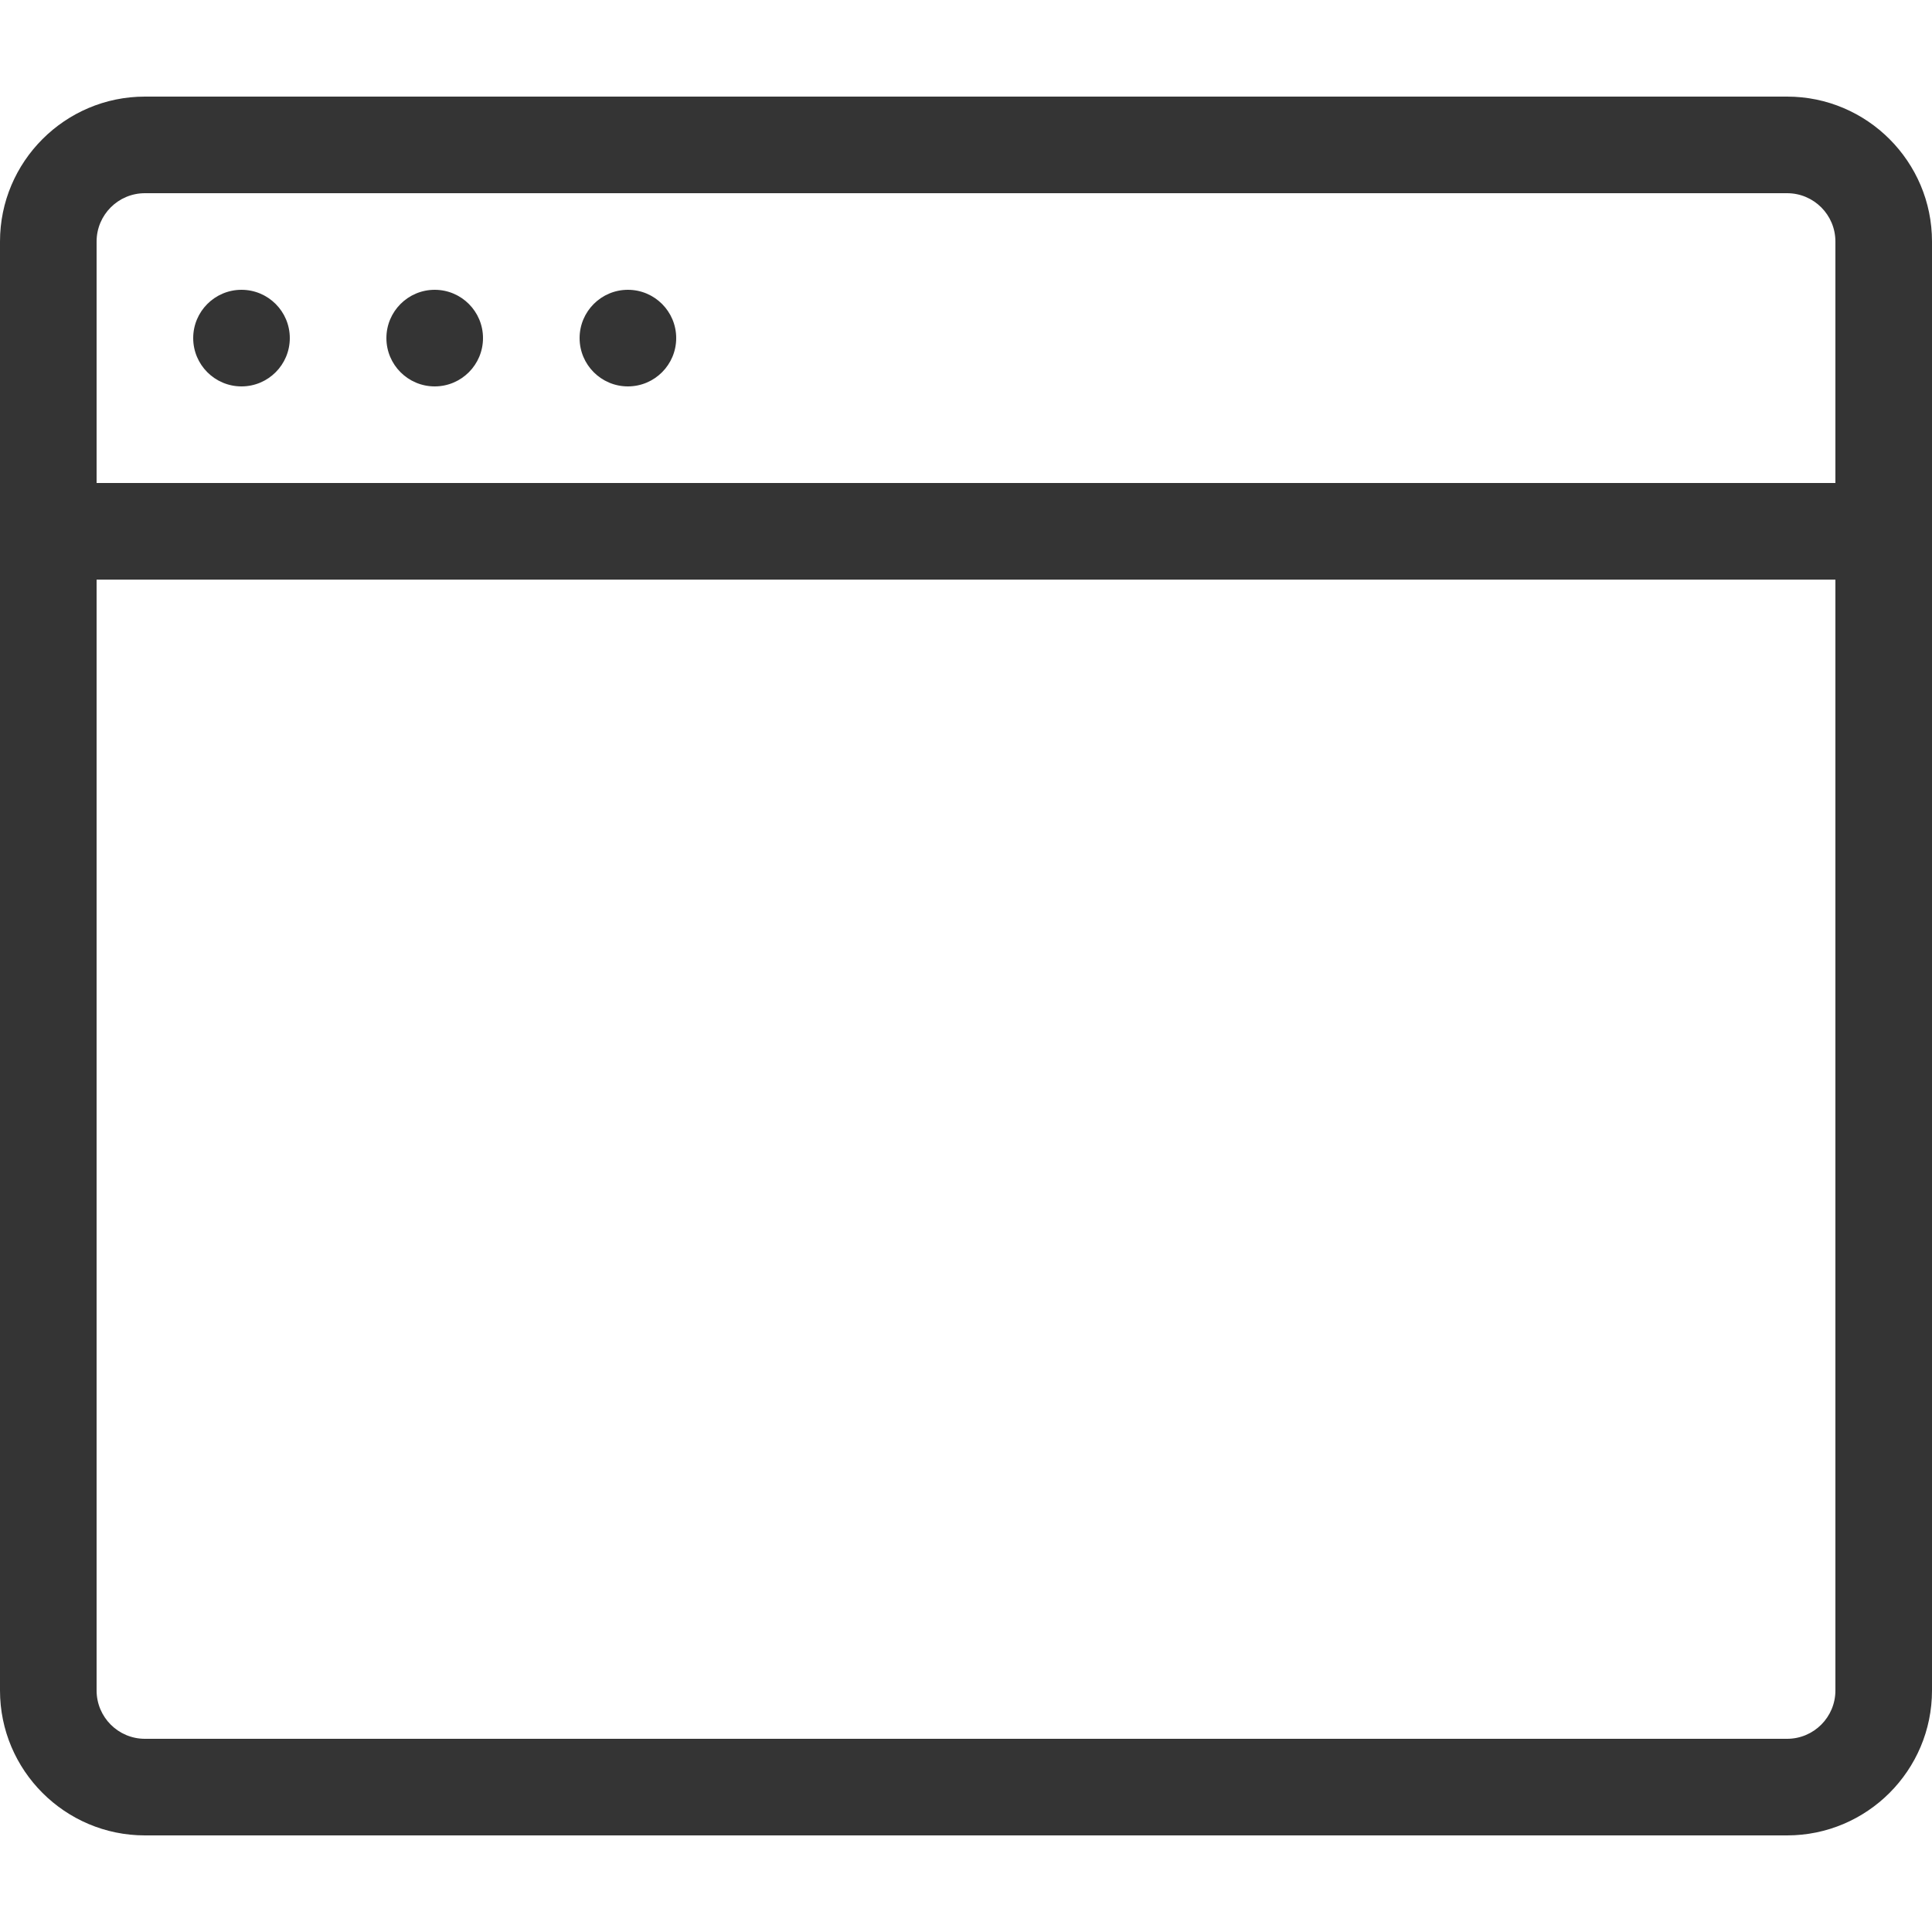
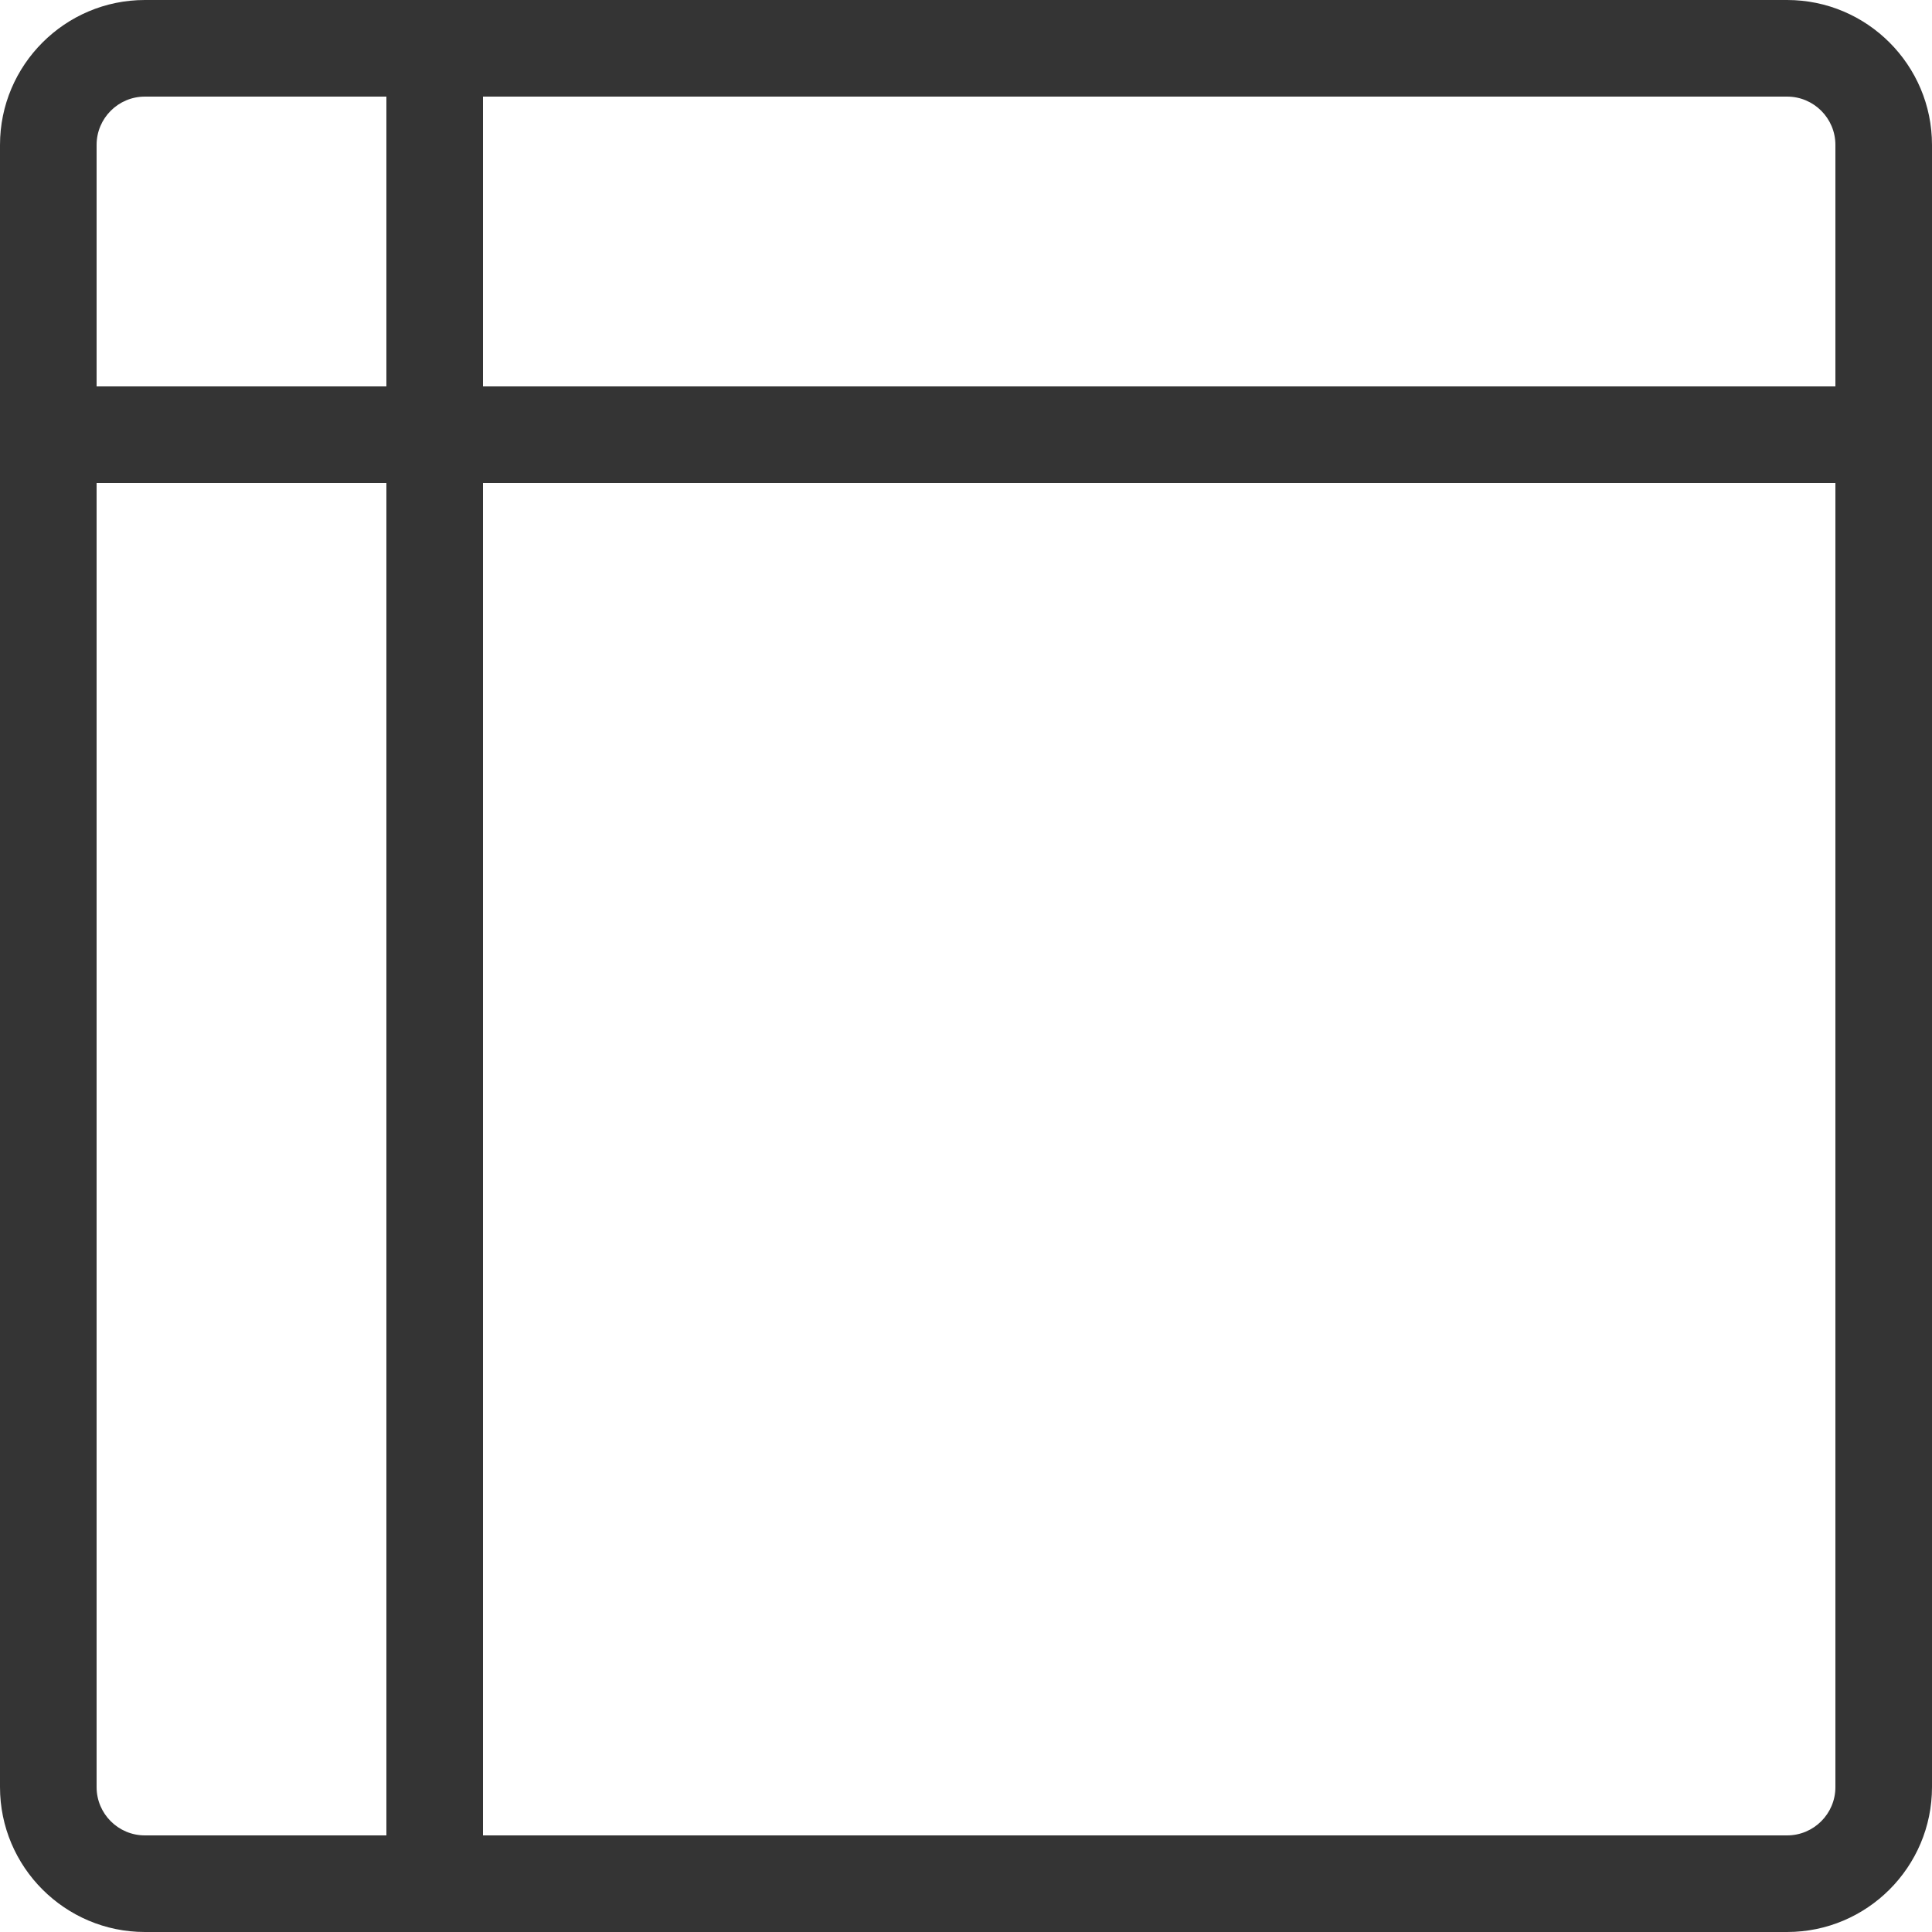
<svg xmlns="http://www.w3.org/2000/svg" width="30" height="30" viewBox="0 0 30 30" fill="none">
-   <path d="M27.75 1.5H2.25C1.01 1.5 0 2.51 0 3.75V26.25C0 27.491 1.01 28.5 2.25 28.5H27.75C28.991 28.5 30 27.491 30 26.25V3.75C30 2.51 28.991 1.5 27.75 1.5ZM2.25 3H27.75C28.164 3 28.5 3.336 28.5 3.75V7.5H1.5V3.75C1.5 3.336 1.836 3 2.25 3ZM27.75 27H2.25C1.836 27 1.5 26.664 1.5 26.25V9H28.5V26.25C28.5 26.664 28.164 27 27.75 27Z" fill="#343434" />
-   <path d="M4.5 5.25C4.5 5.664 4.164 6 3.75 6C3.336 6 3 5.664 3 5.25C3 4.836 3.336 4.5 3.75 4.5C4.164 4.5 4.5 4.836 4.5 5.25Z" fill="#343434" />
-   <path d="M7.5 5.25C7.5 5.664 7.164 6 6.75 6C6.336 6 6 5.664 6 5.25C6 4.836 6.336 4.5 6.75 4.5C7.164 4.5 7.5 4.836 7.5 5.25Z" fill="#343434" />
-   <path d="M10.5 5.25C10.5 5.664 10.164 6 9.75 6C9.336 6 9 5.664 9 5.25C9 4.836 9.336 4.5 9.75 4.5C10.164 4.5 10.5 4.836 10.5 5.25Z" fill="#343434" />
+   <path d="M27.75 30H2.25C1.01 30 0 28.991 0 27.75V2.25C0 1.01 1.01 0 2.25 0H27.75C28.991 0 30 1.01 30 2.25V27.75C30 28.991 28.991 30 27.75 30ZM2.25 1.5C1.836 1.5 1.5 1.836 1.5 2.25V27.75C1.5 28.164 1.836 28.5 2.25 28.5H27.75C28.164 28.5 28.5 28.164 28.5 27.75V2.25C28.5 1.836 28.164 1.5 27.75 1.5H7.5V6H28.5V7.5H7.5V28.5H6V7.5H1.5V6H6V1.5H2.25Z" fill="#343434" />
</svg>
